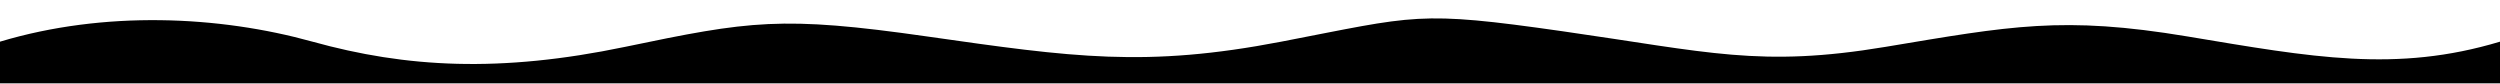
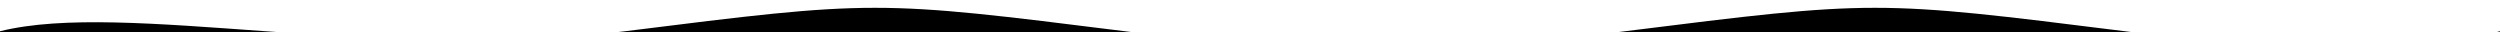
- <svg xmlns="http://www.w3.org/2000/svg" viewBox="0 0 480 16" width="480" height="16">
-   <path d="M0 8 C 20 2, 42 3, 60 8 S 96 14, 120 9 S 150 3, 178 7 S 220 13, 246 8 S 272 2, 300 6 S 338 13, 362 9 S 396 3, 420 7 S 460 14, 480 8 L 480 16 L 0 16 Z" fill="#000" />
+ <svg xmlns="http://www.w3.org/2000/svg" viewBox="0 0 1600 20" width="1600" height="20">
+   <g transform="scale(16 2)">
+     <path d="M0 10 C 5 0, 15 20, 25 10 S 35 0, 45 10 S 55 20, 65 10 S 75 0, 85 10 S 95 20, 100 10 L 100 20 L 0 20 Z" fill="#000" />
+   </g>
</svg>
